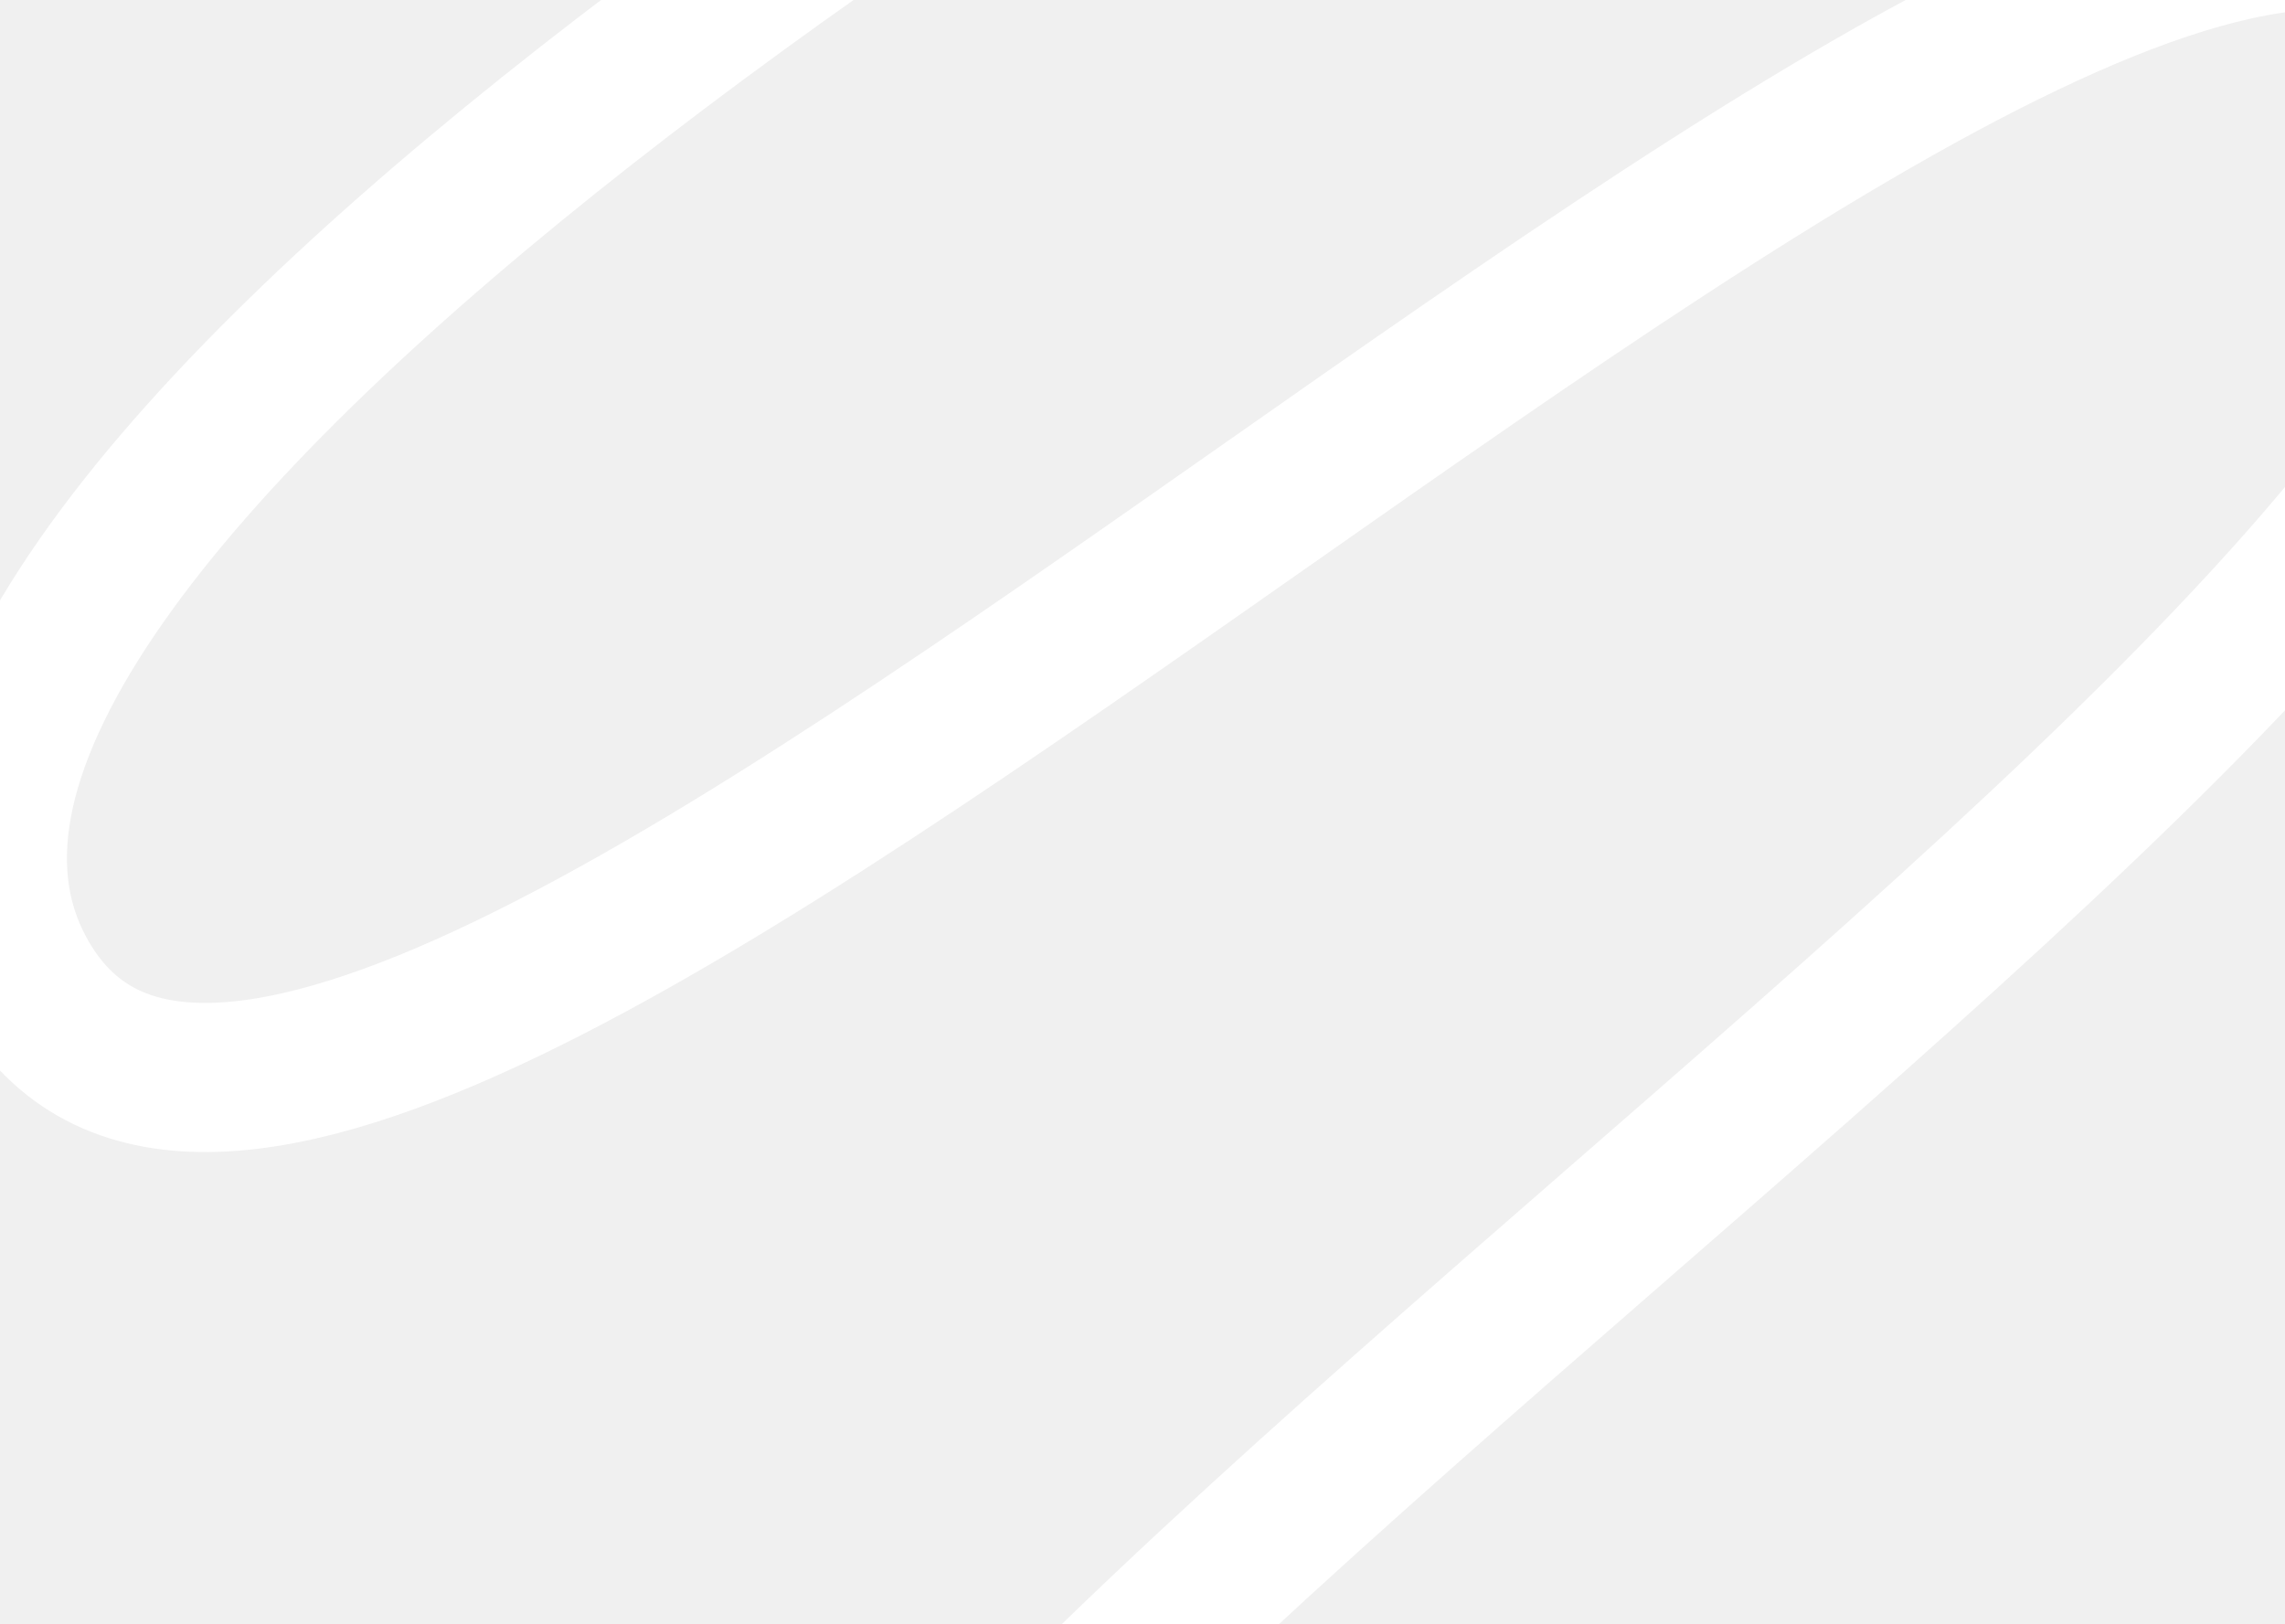
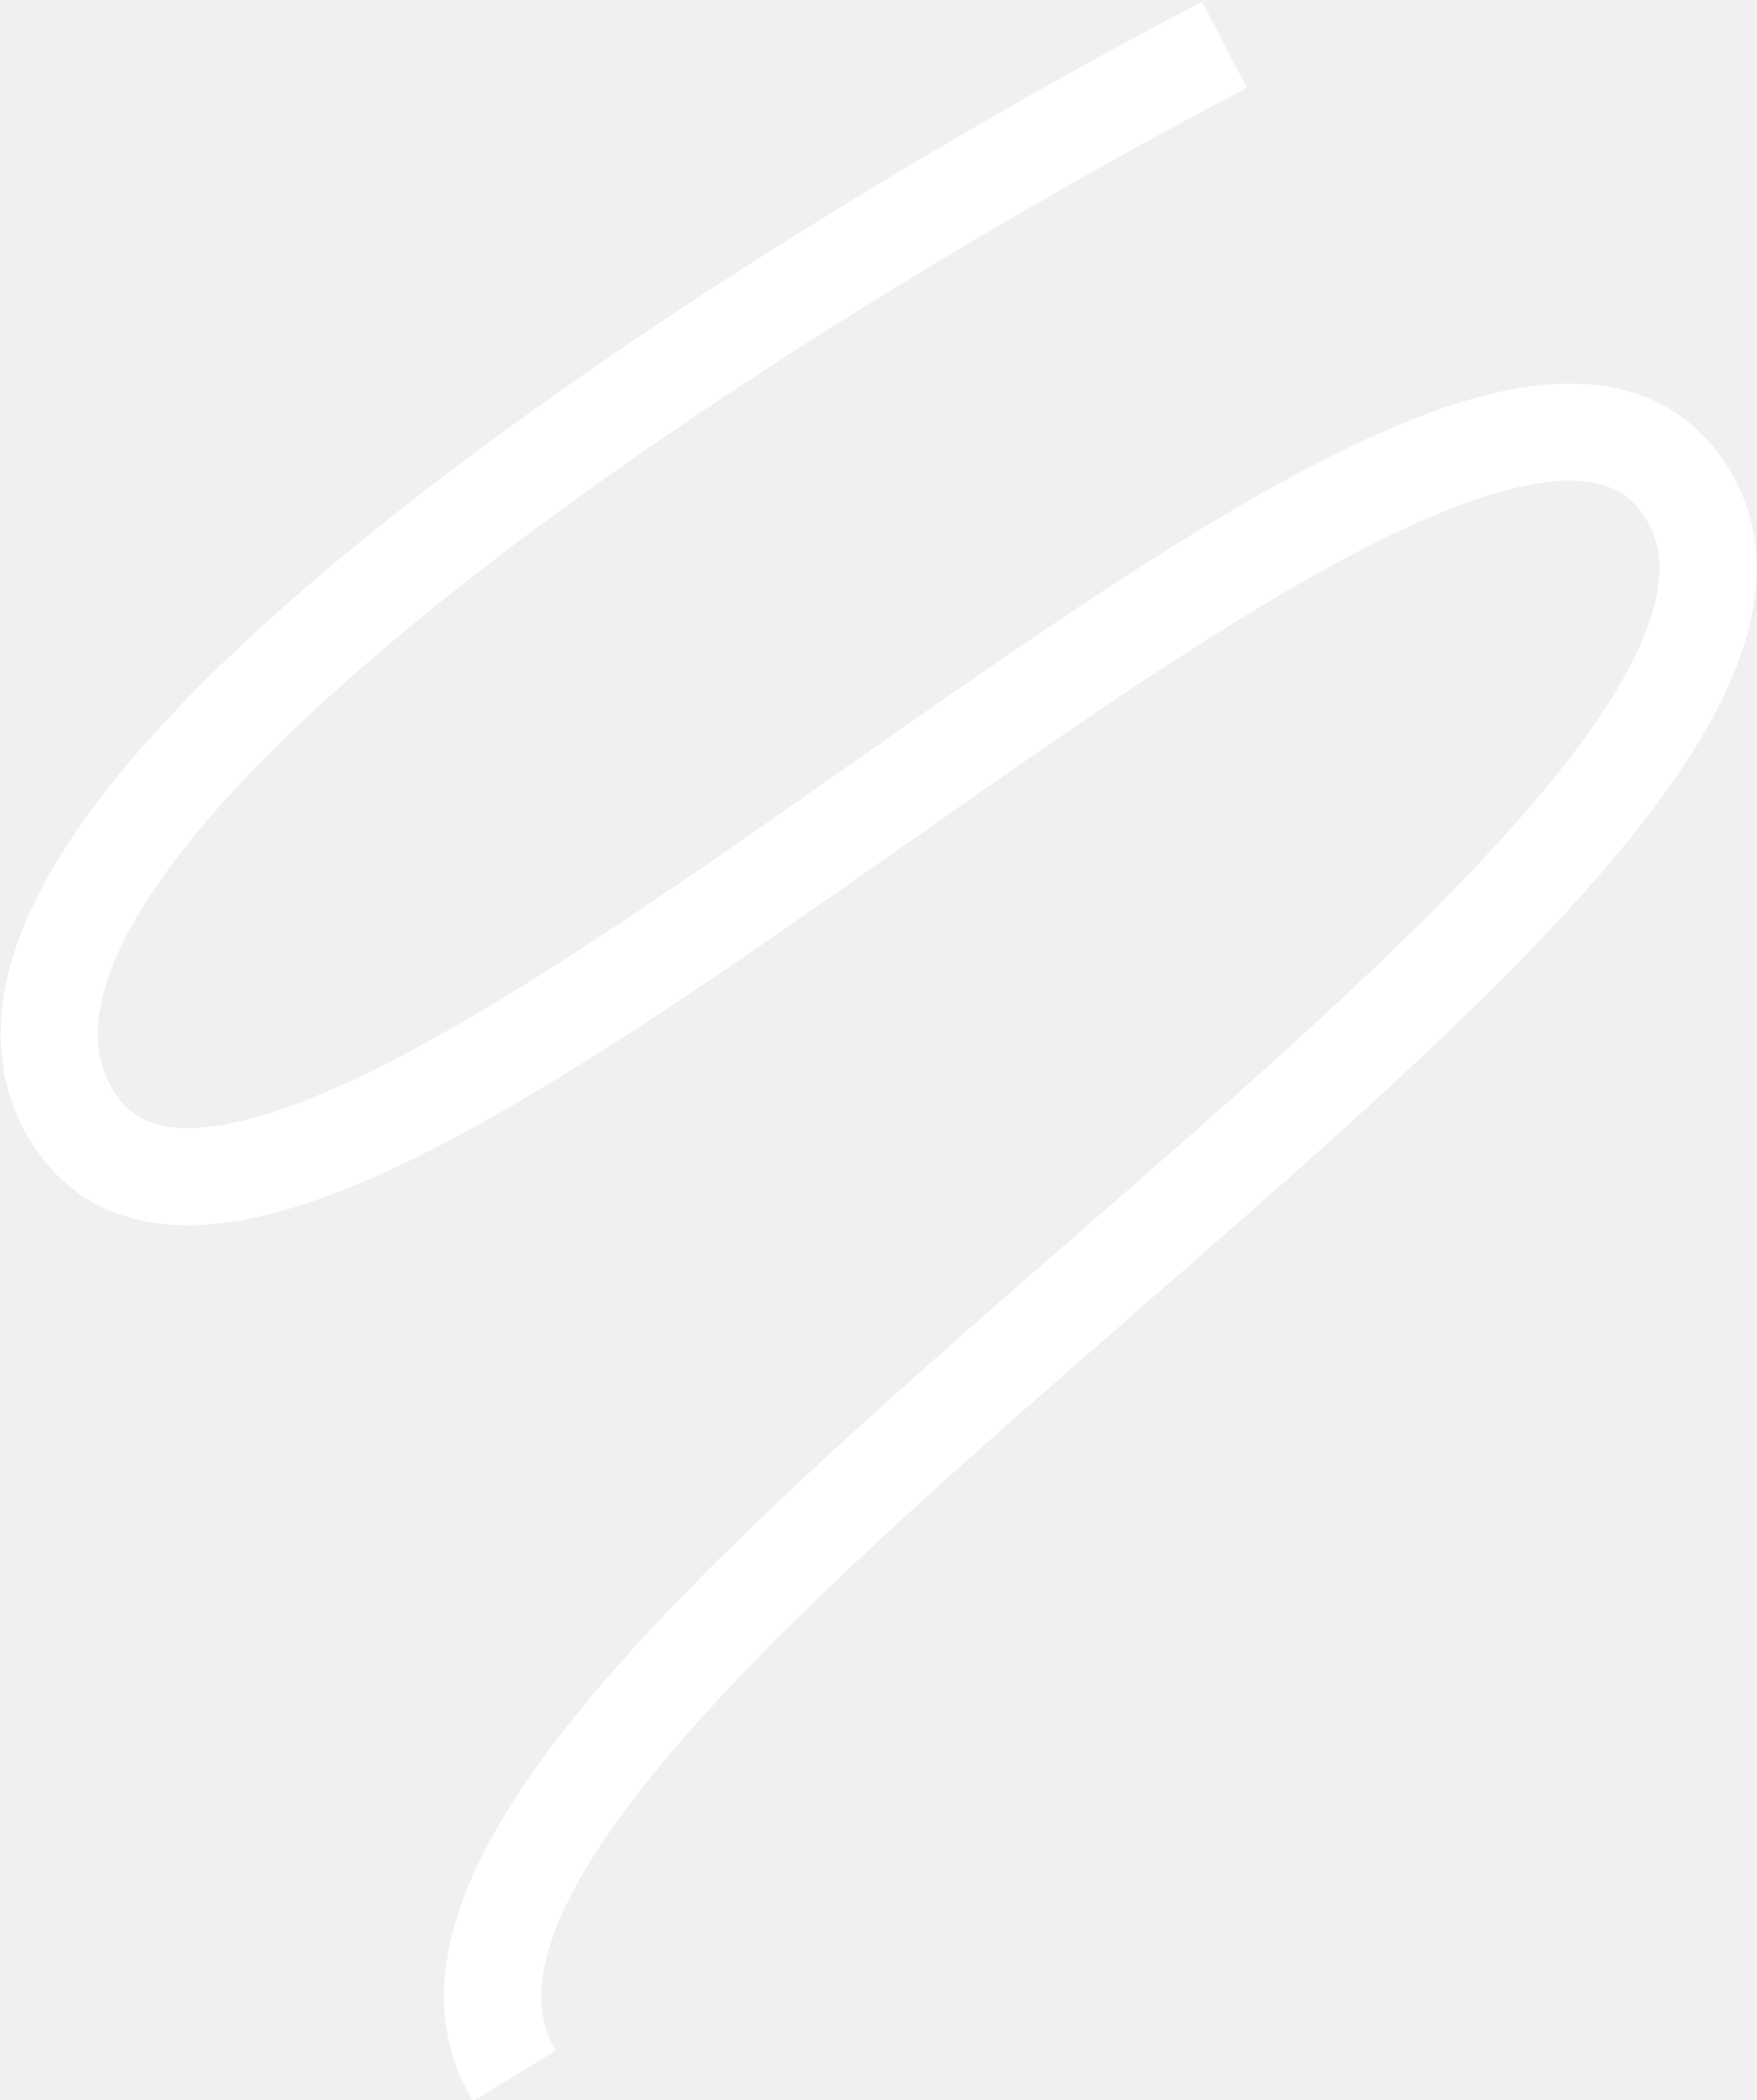
- <svg xmlns="http://www.w3.org/2000/svg" width="577" height="410" viewBox="0 0 577 410" fill="none">
-   <path d="M453.708 -166.628C276.615 -74.262 -60.679 138.078 6.889 248.507C91.349 386.544 548.011 -131.767 633.22 7.493C718.429 146.754 90.407 476.686 178.461 620.596" stroke="white" stroke-width="37.661" />
+ <svg xmlns="http://www.w3.org/2000/svg" width="681" height="814" viewBox="0 0 681 814" fill="none">
+   <path d="M474.708 17.372C297.615 109.738 -39.679 322.078 27.889 432.507C112.349 570.544 569.011 52.233 654.22 191.493C739.429 330.753 111.407 660.686 199.461 804.596" stroke="white" stroke-width="37.661" />
</svg>
